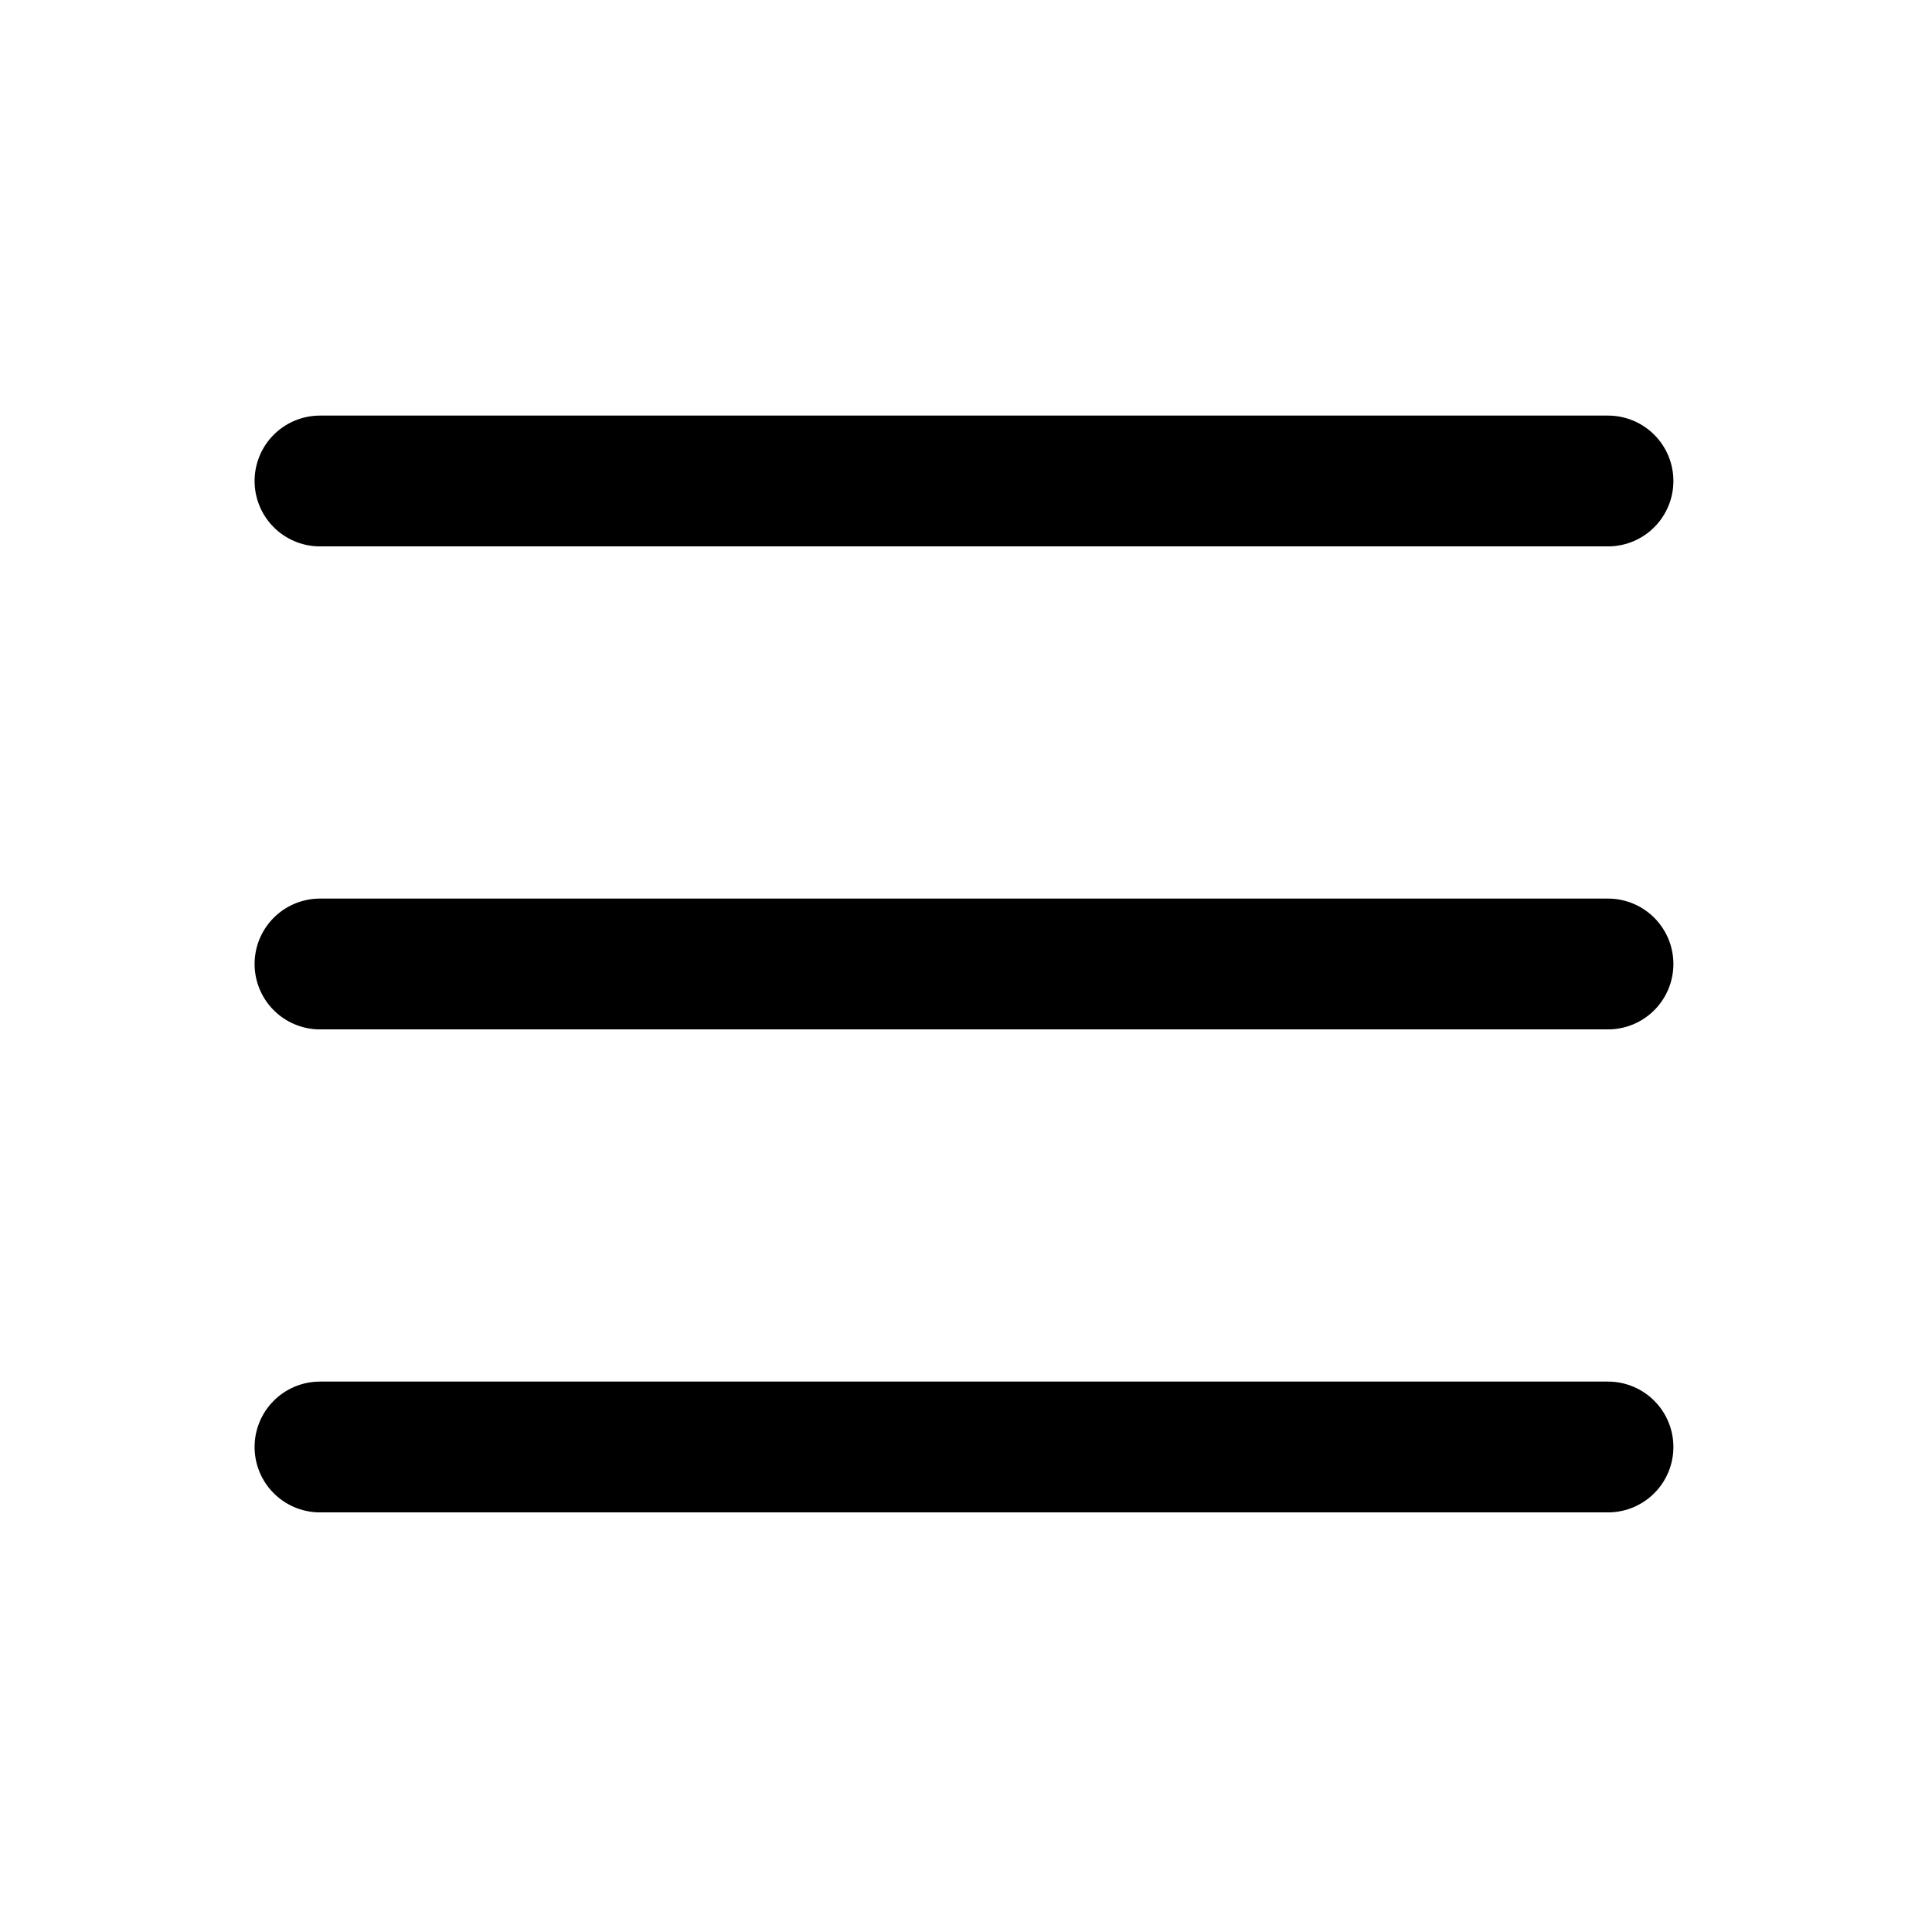
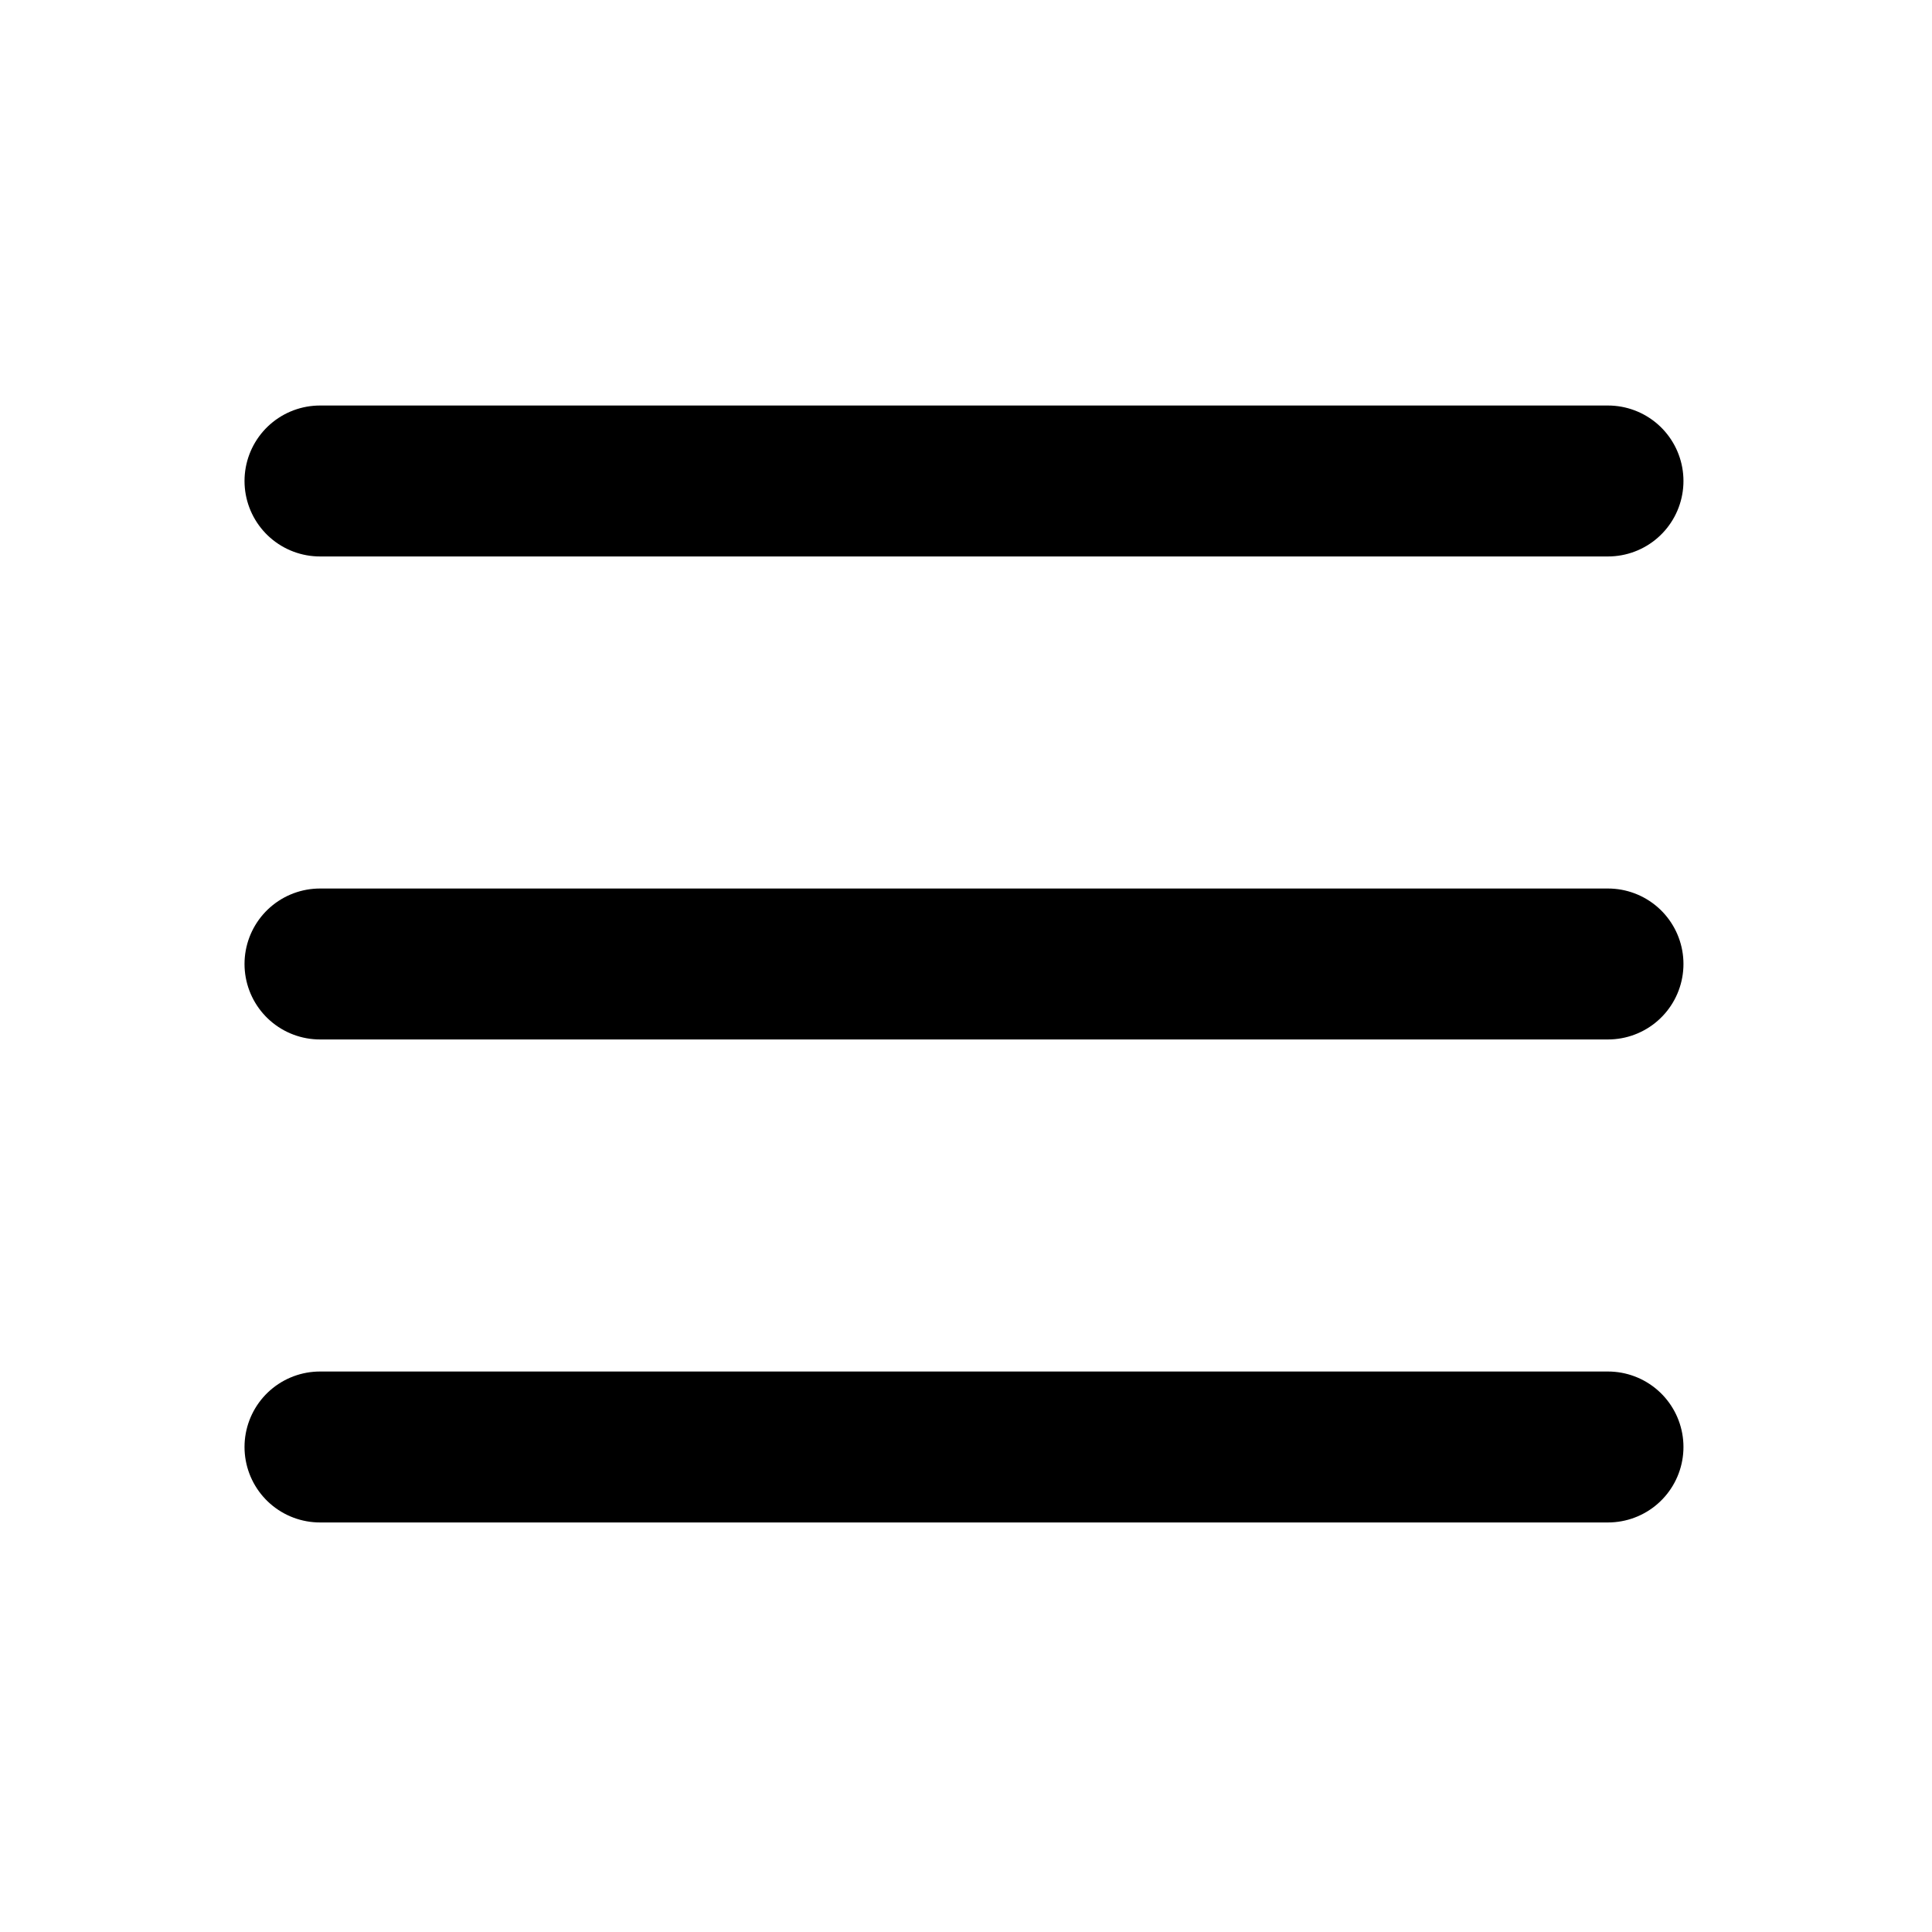
- <svg xmlns="http://www.w3.org/2000/svg" viewBox="0,0,48,48" width="64" height="64" stroke-width="3.25" transform="rotate(0) matrix(1 0 0 1 0 0)">
-   <g fill="none" stroke="#000" stroke-linecap="round" stroke-linejoin="round" stroke-width="3.25">
+ <svg xmlns="http://www.w3.org/2000/svg" viewBox="0,0,48,48" width="64" height="64" stroke-width="3.75" transform="rotate(0) matrix(1 0 0 1 0 0)">
+   <g fill="none" stroke="#000" stroke-linecap="round" stroke-linejoin="round" stroke-width="3.75">
    <path d="M7.95 11.95H39.95" />
    <path d="M7.95 23.95H39.95" />
    <path d="M7.95 35.95H39.95" />
  </g>
</svg>
